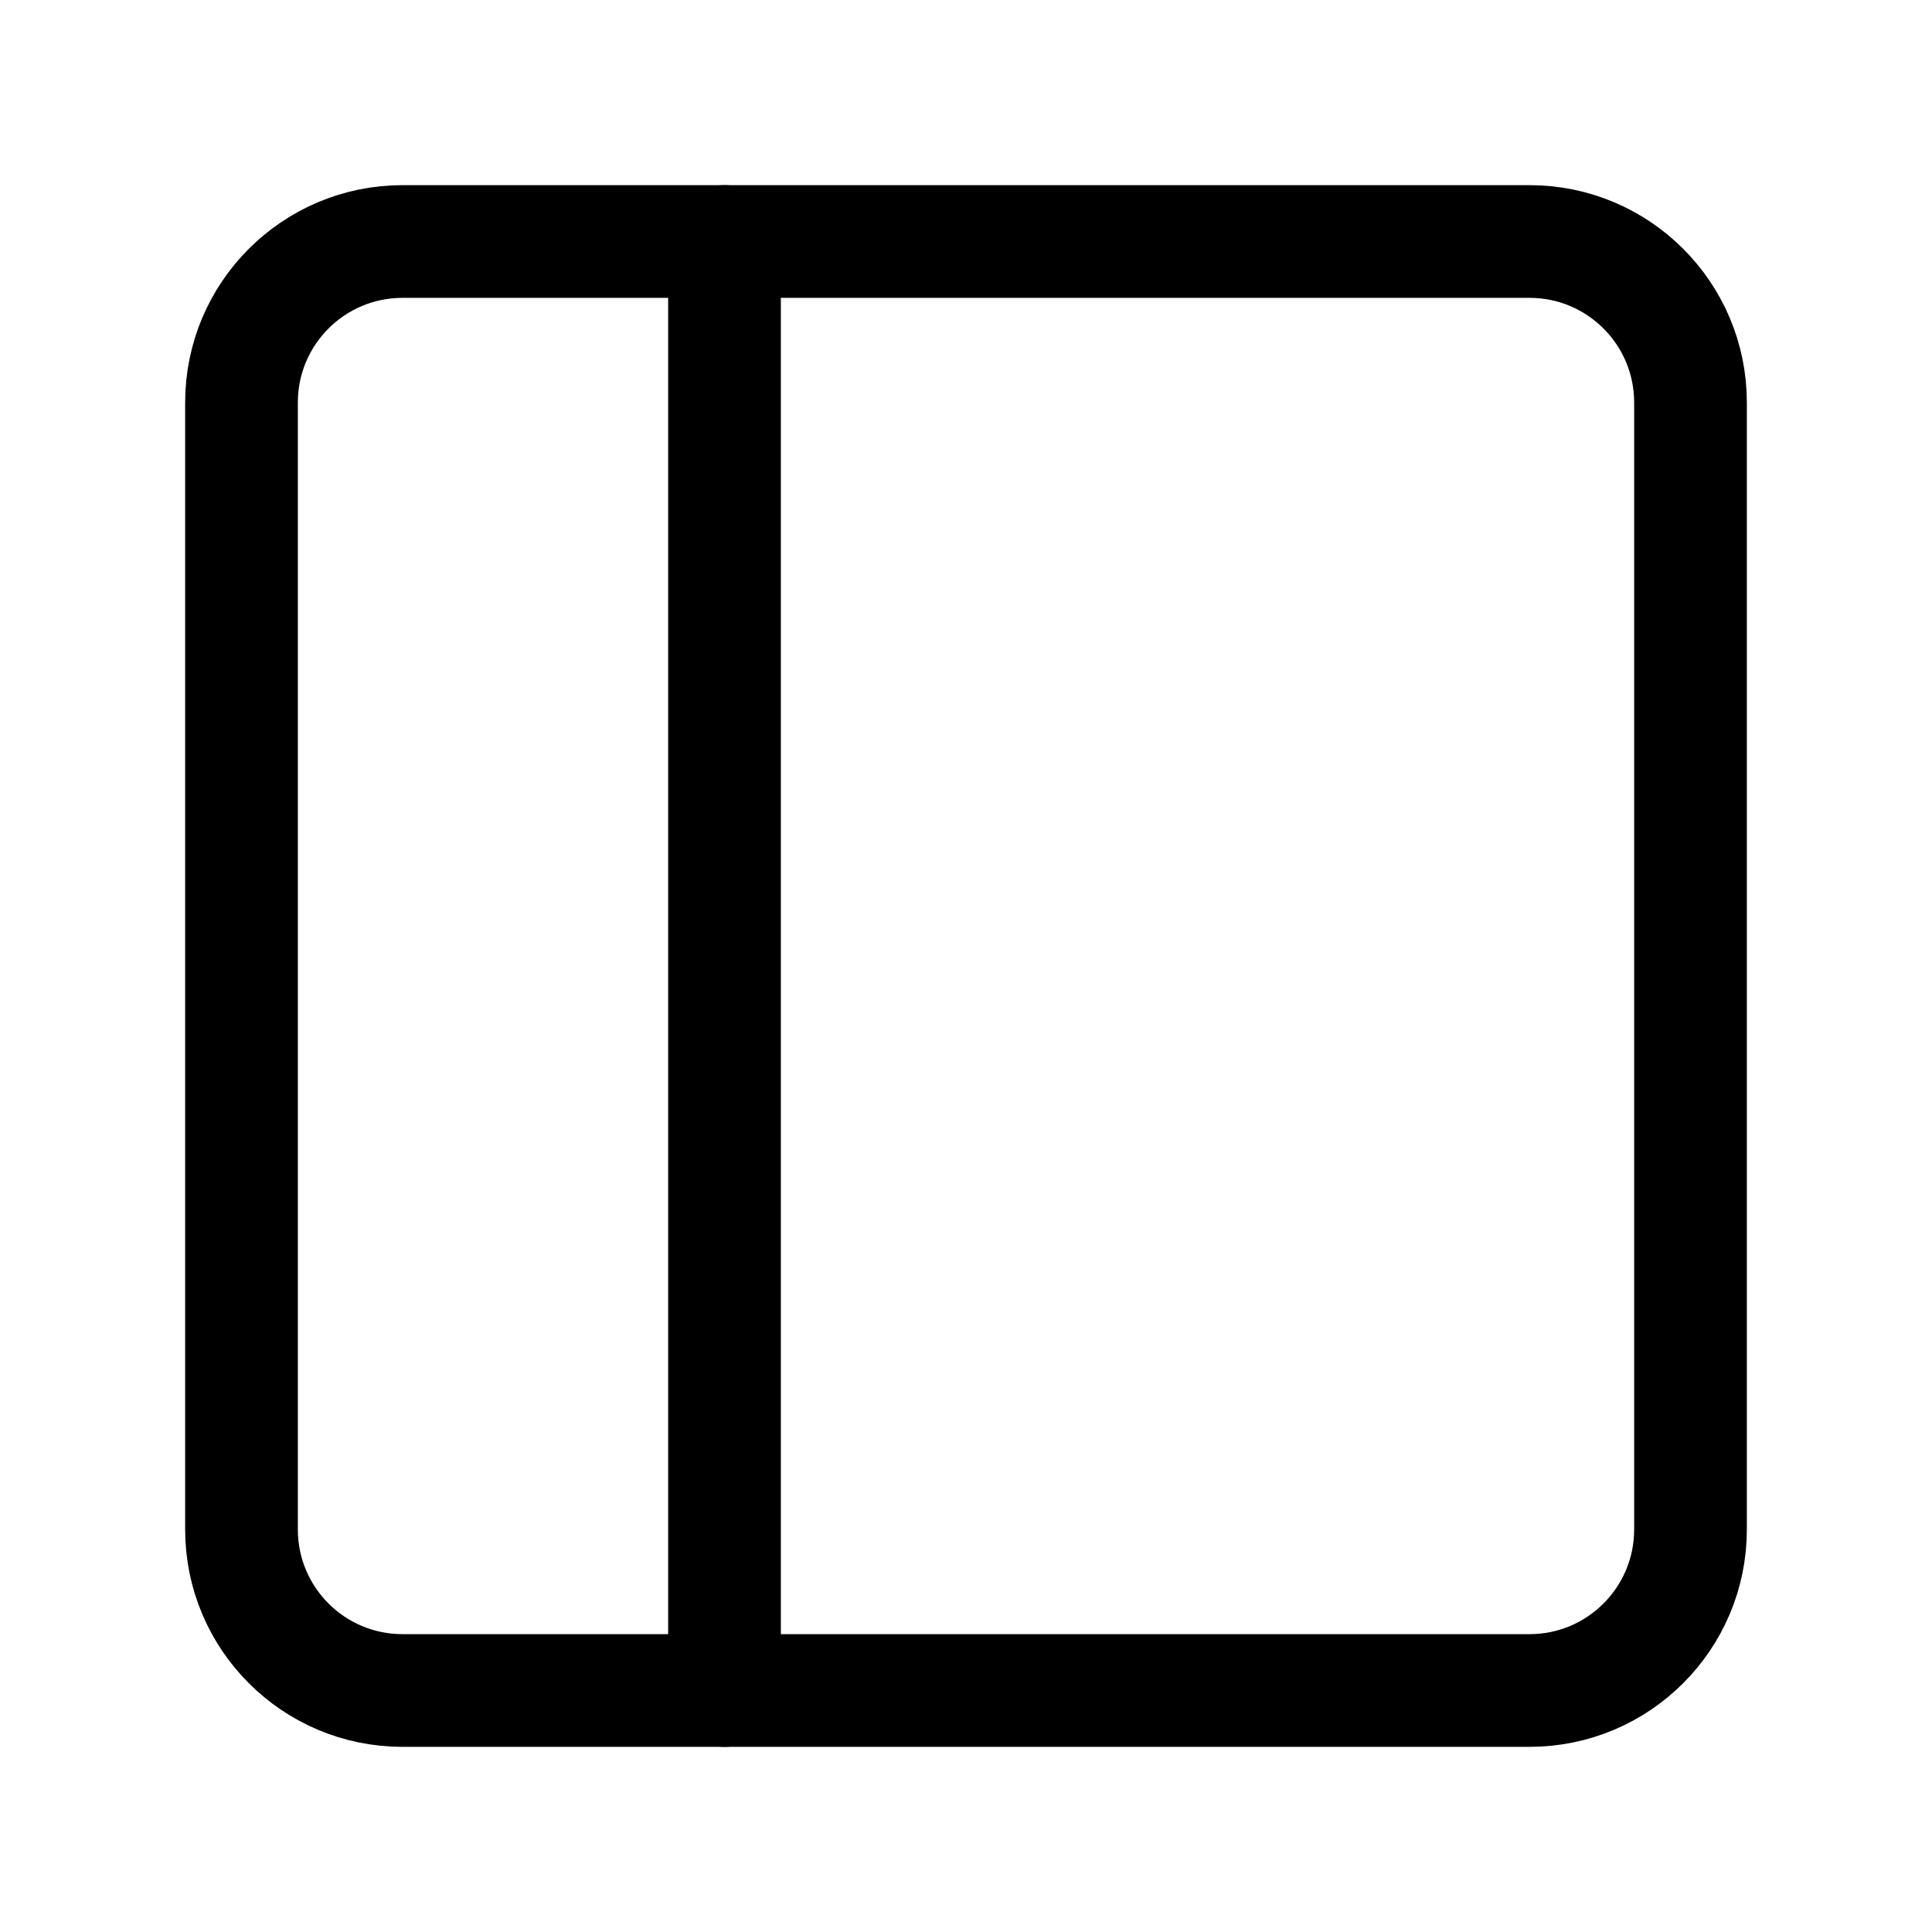
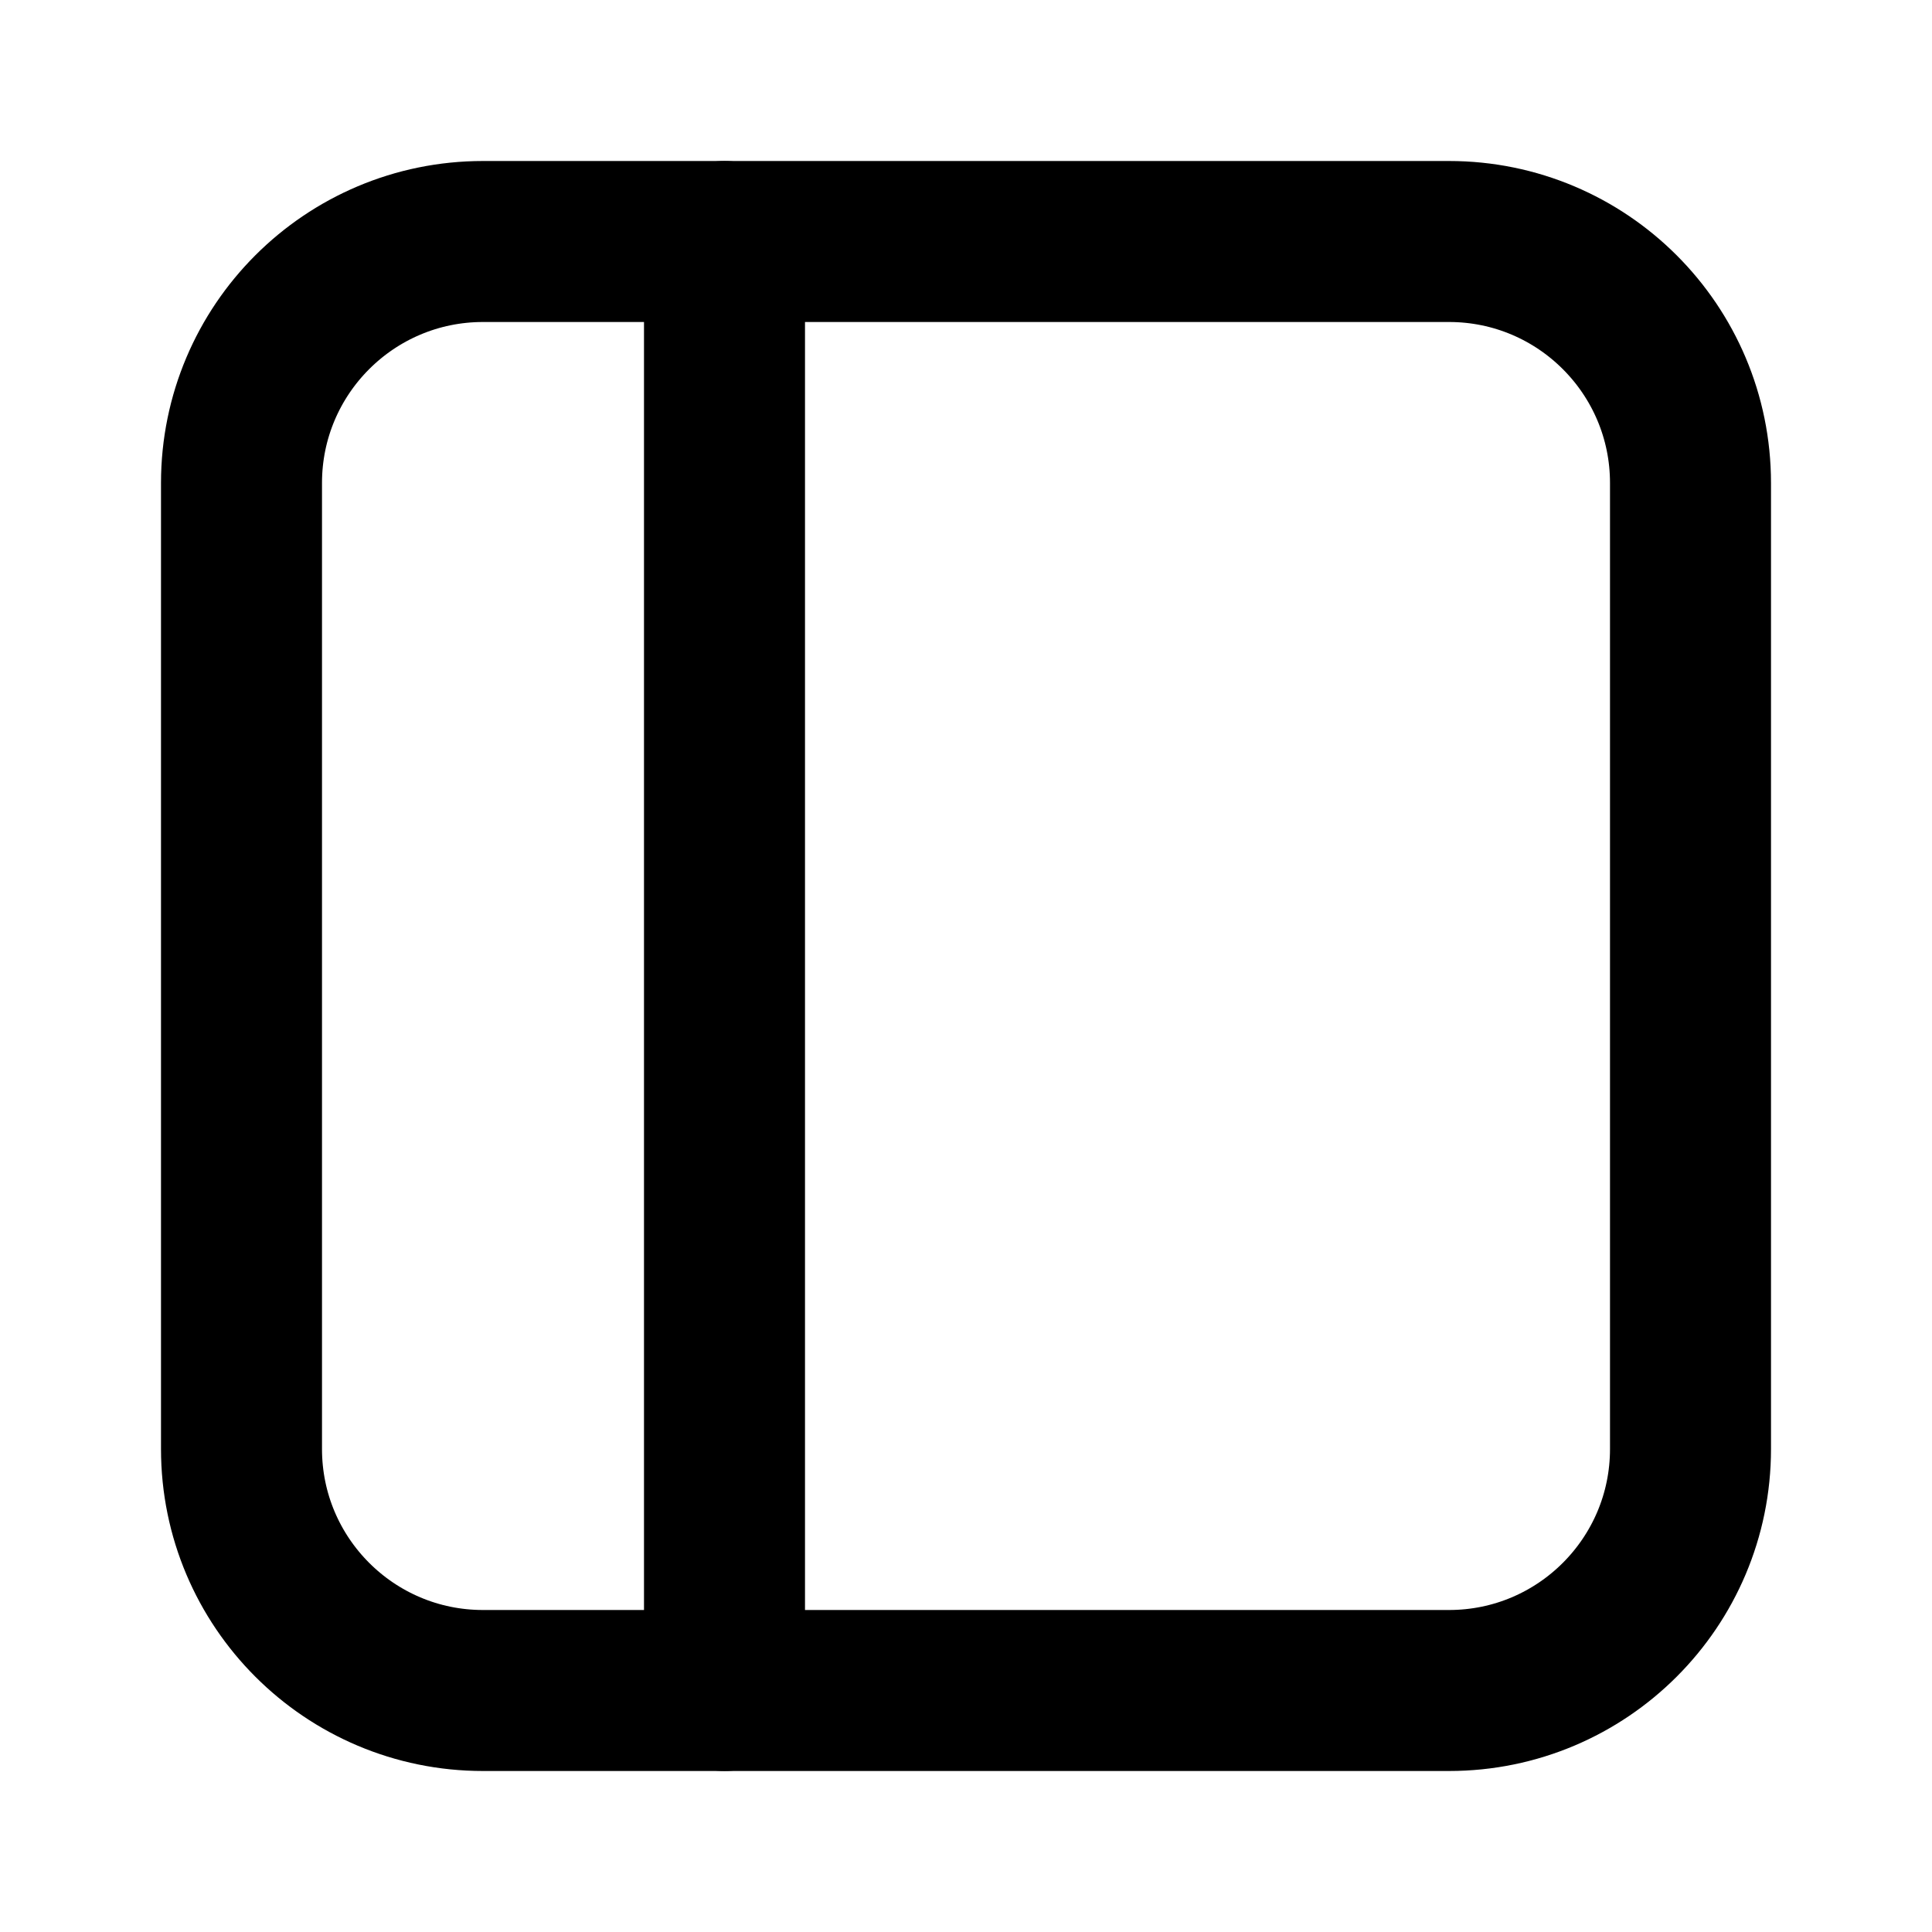
- <svg xmlns="http://www.w3.org/2000/svg" class="lucide lucide-panel-left" width="24" height="24" viewBox="0 0 24 24" fill="none" stroke="currentColor" stroke-width="1.4" stroke-linecap="round" stroke-linejoin="round">
-   <rect width="18" height="18" x="3" y="3" rx="2" />
+ <svg xmlns="http://www.w3.org/2000/svg" class="lucide lucide-panel-left" width="24" height="24" viewBox="0 0 24 24" fill="none" stroke="currentColor" stroke-width="2" stroke-linecap="round" stroke-linejoin="round">
+   <rect width="18" height="18" x="3" y="3" rx="3" />
  <path d="M9 3v18" />
</svg>
